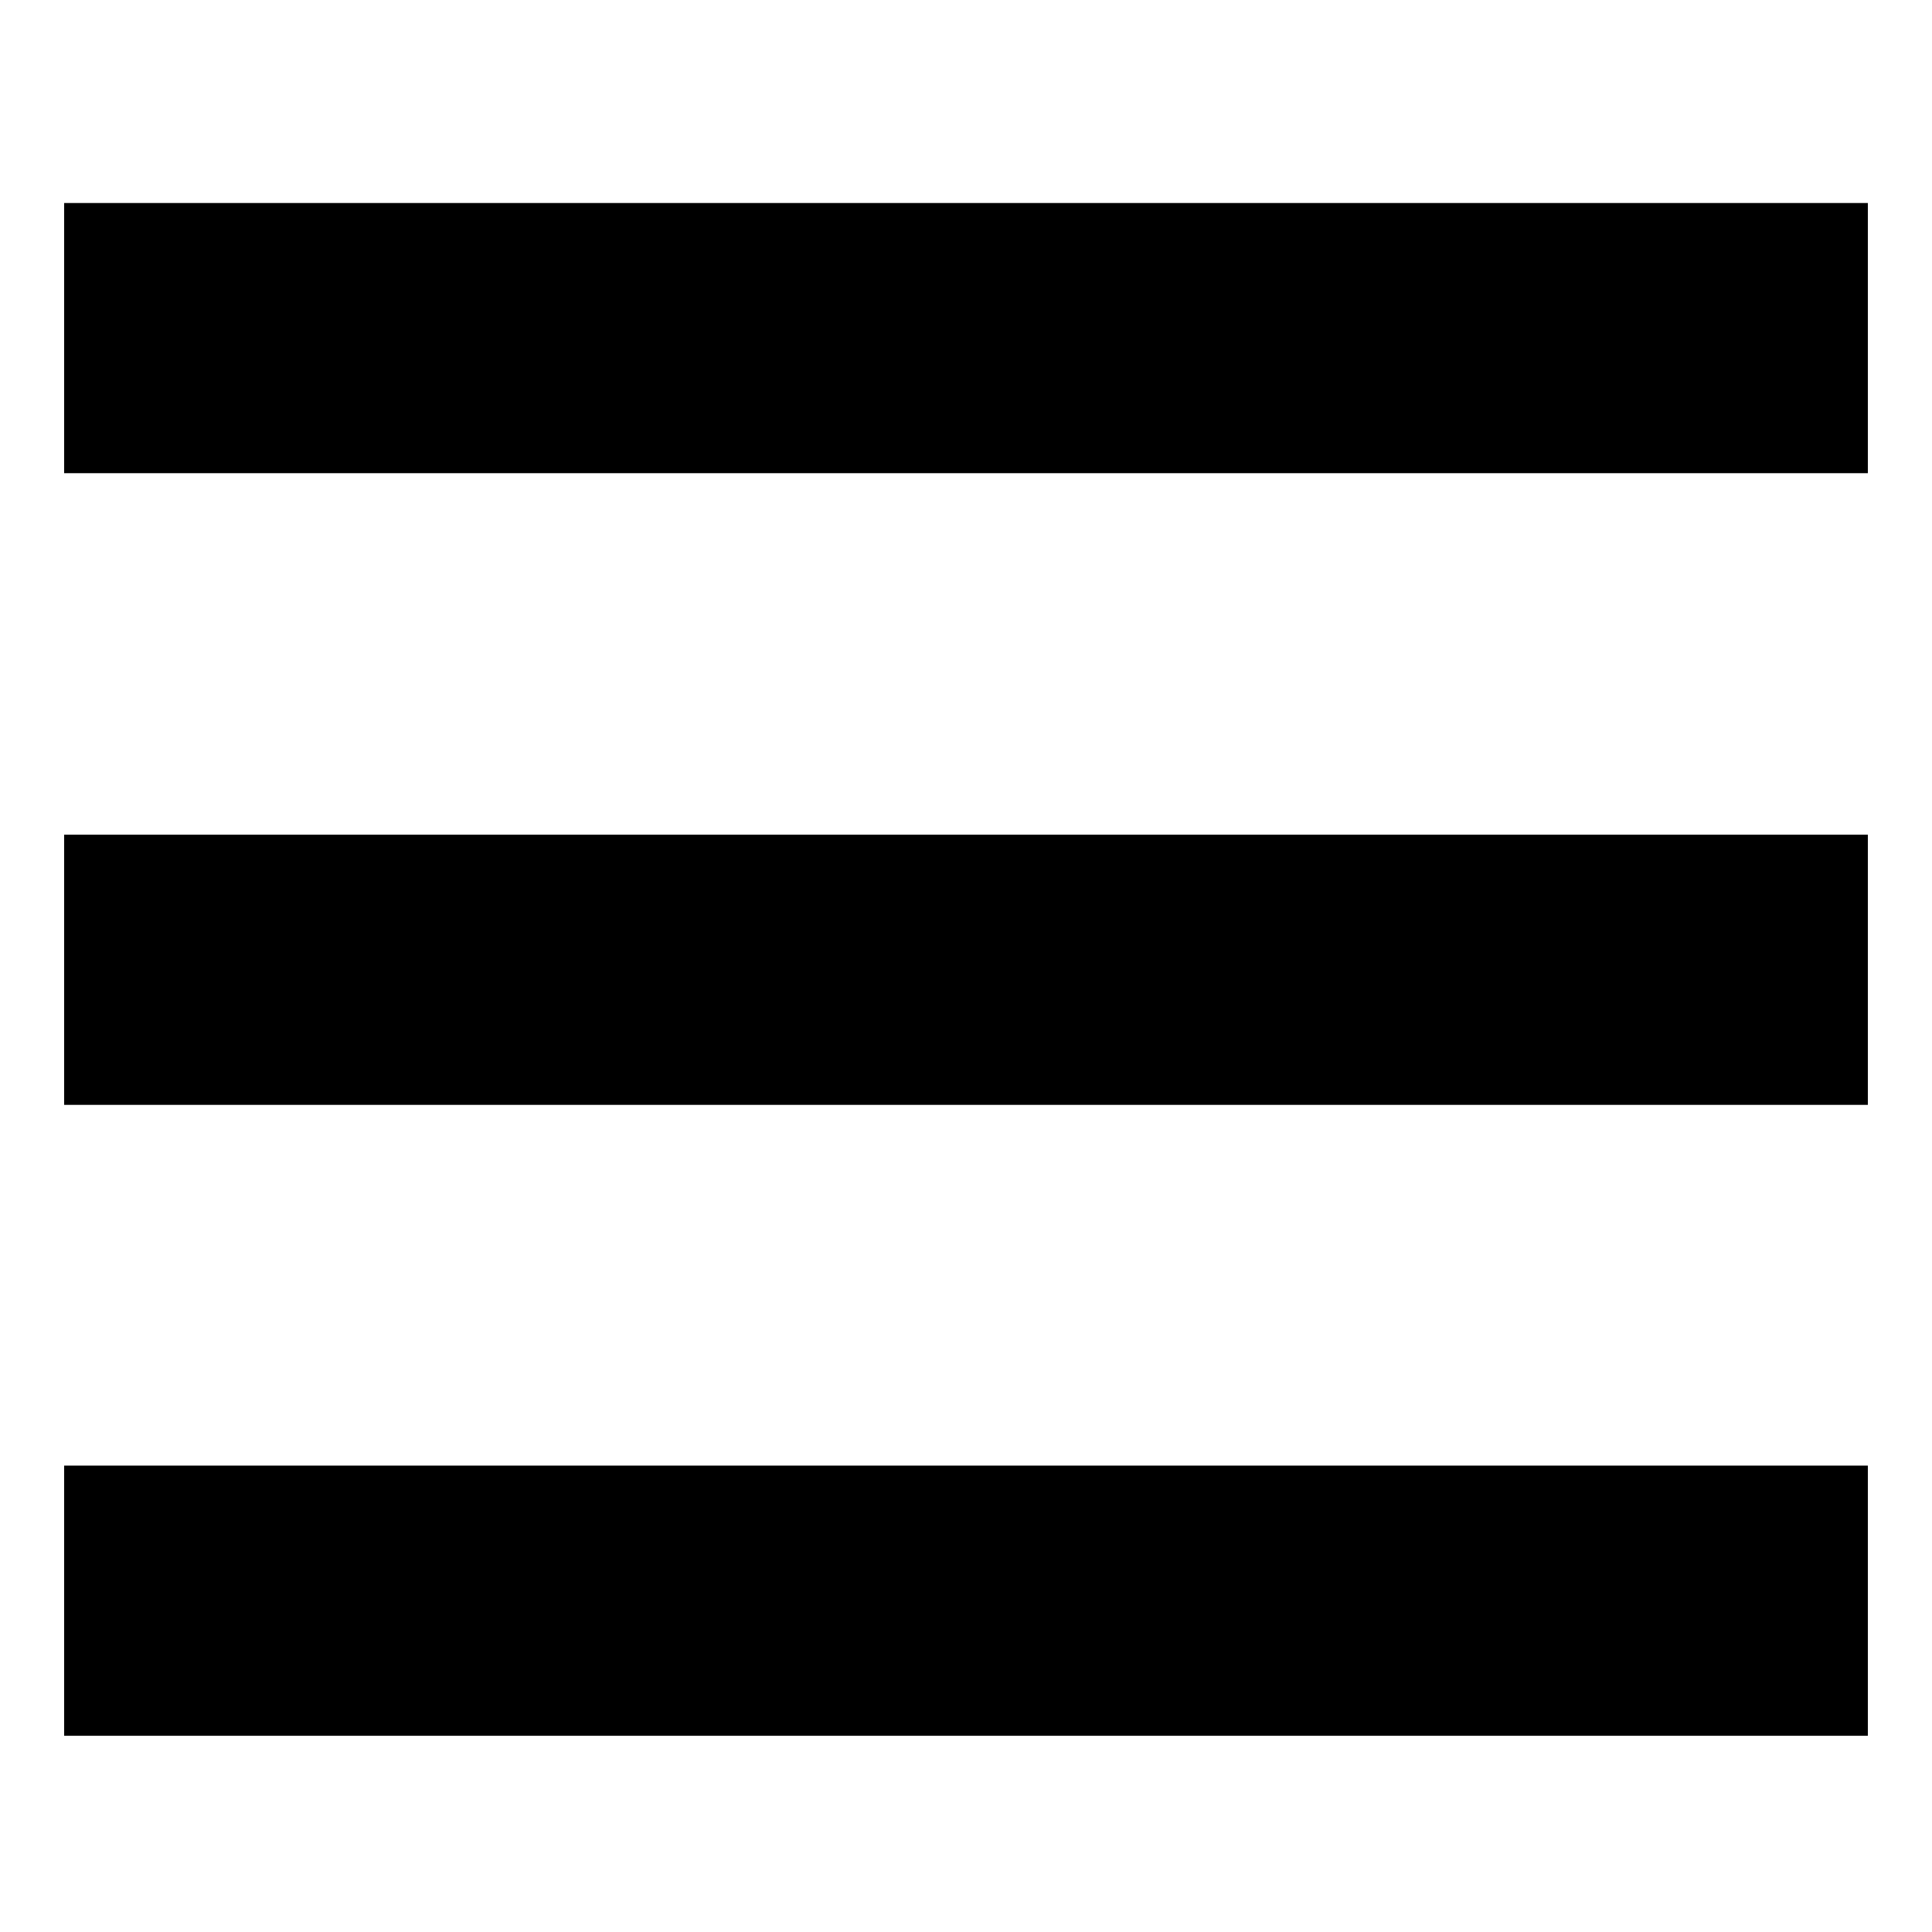
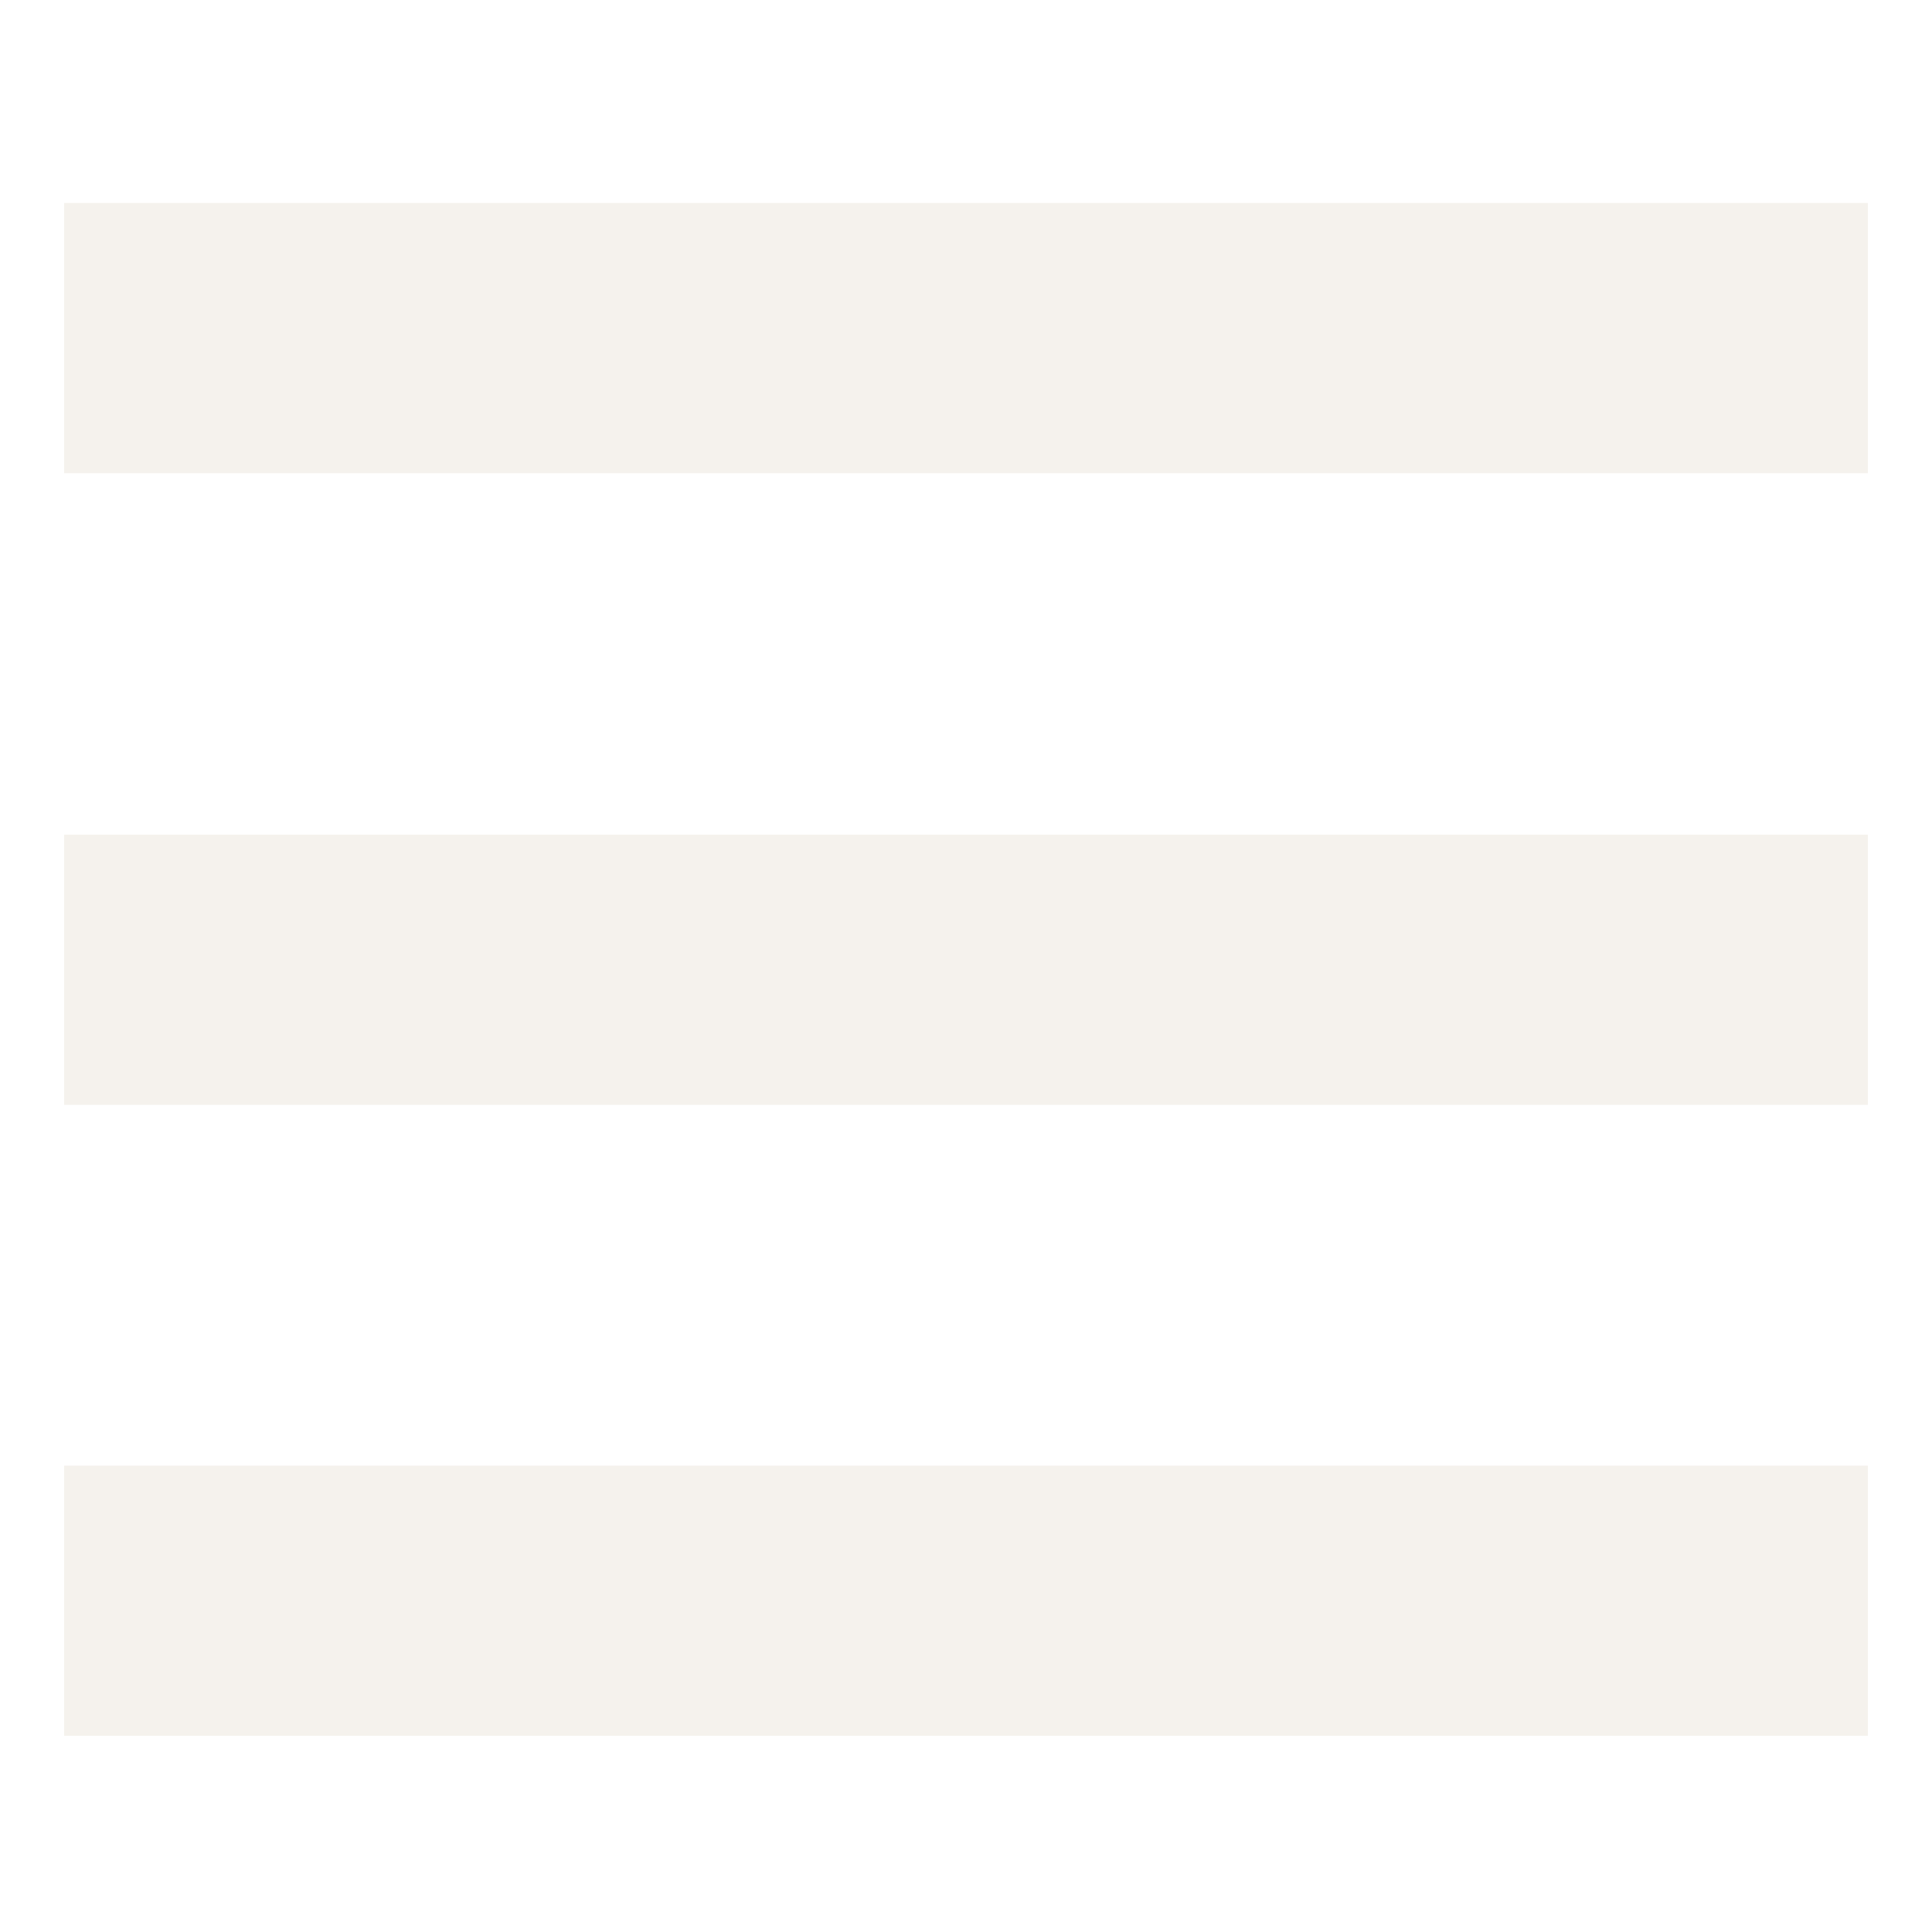
- <svg xmlns="http://www.w3.org/2000/svg" viewBox="0 0 256 256" enable-background="new 0 0 256 256">
+ <svg xmlns="http://www.w3.org/2000/svg" version="1.1" id="Layer_1" x="0px" y="0px" viewBox="0 0 256 256" style="enable-background:new 0 0 256 256;" xml:space="preserve">
+   <style type="text/css">
+ 	.st0{fill:#F5F2ED;}
+ </style>
  <g>
-     <path d="M8.5 26.9h239v35.8h-239zM8.5 110.6h239v35.8h-239zM8.5 194.2h239v35.8h-239z" />
+     <path class="st0" d="M8.5,26.9h239v35.8H8.5V26.9z M8.5,110.6h239v35.8H8.5V110.6z M8.5,194.2h239V230H8.5V194.2z" />
  </g>
</svg>
